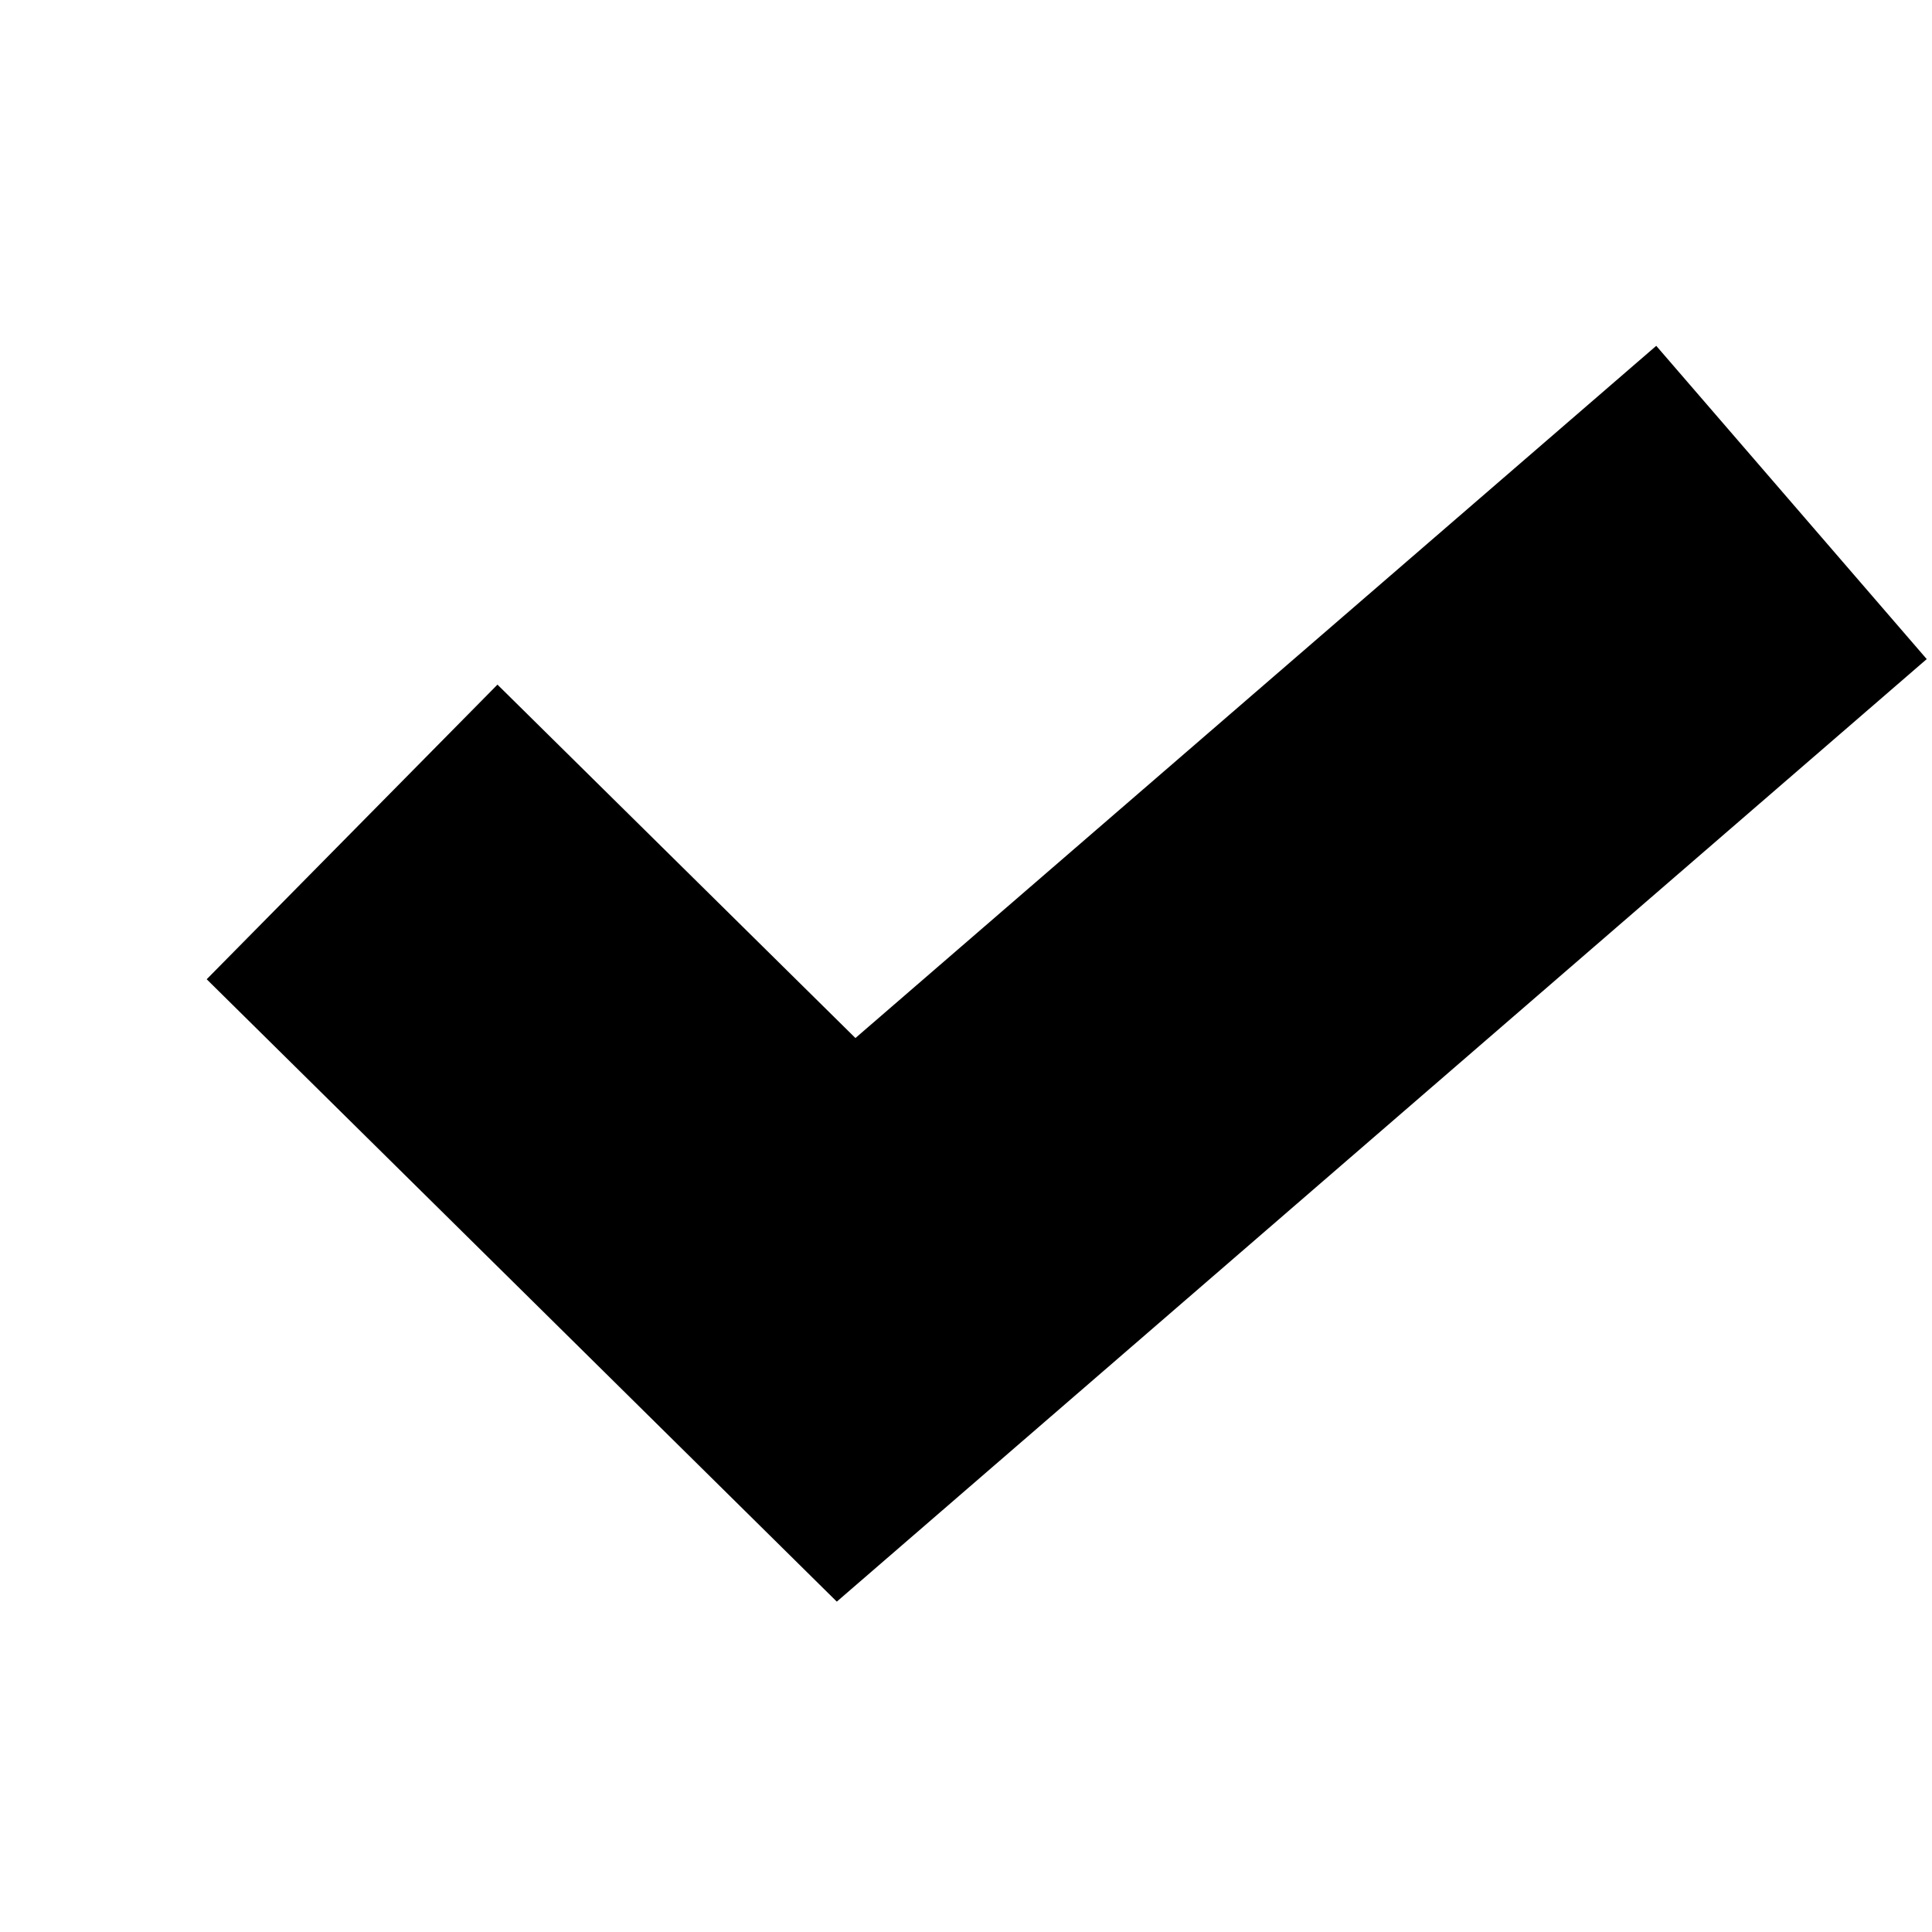
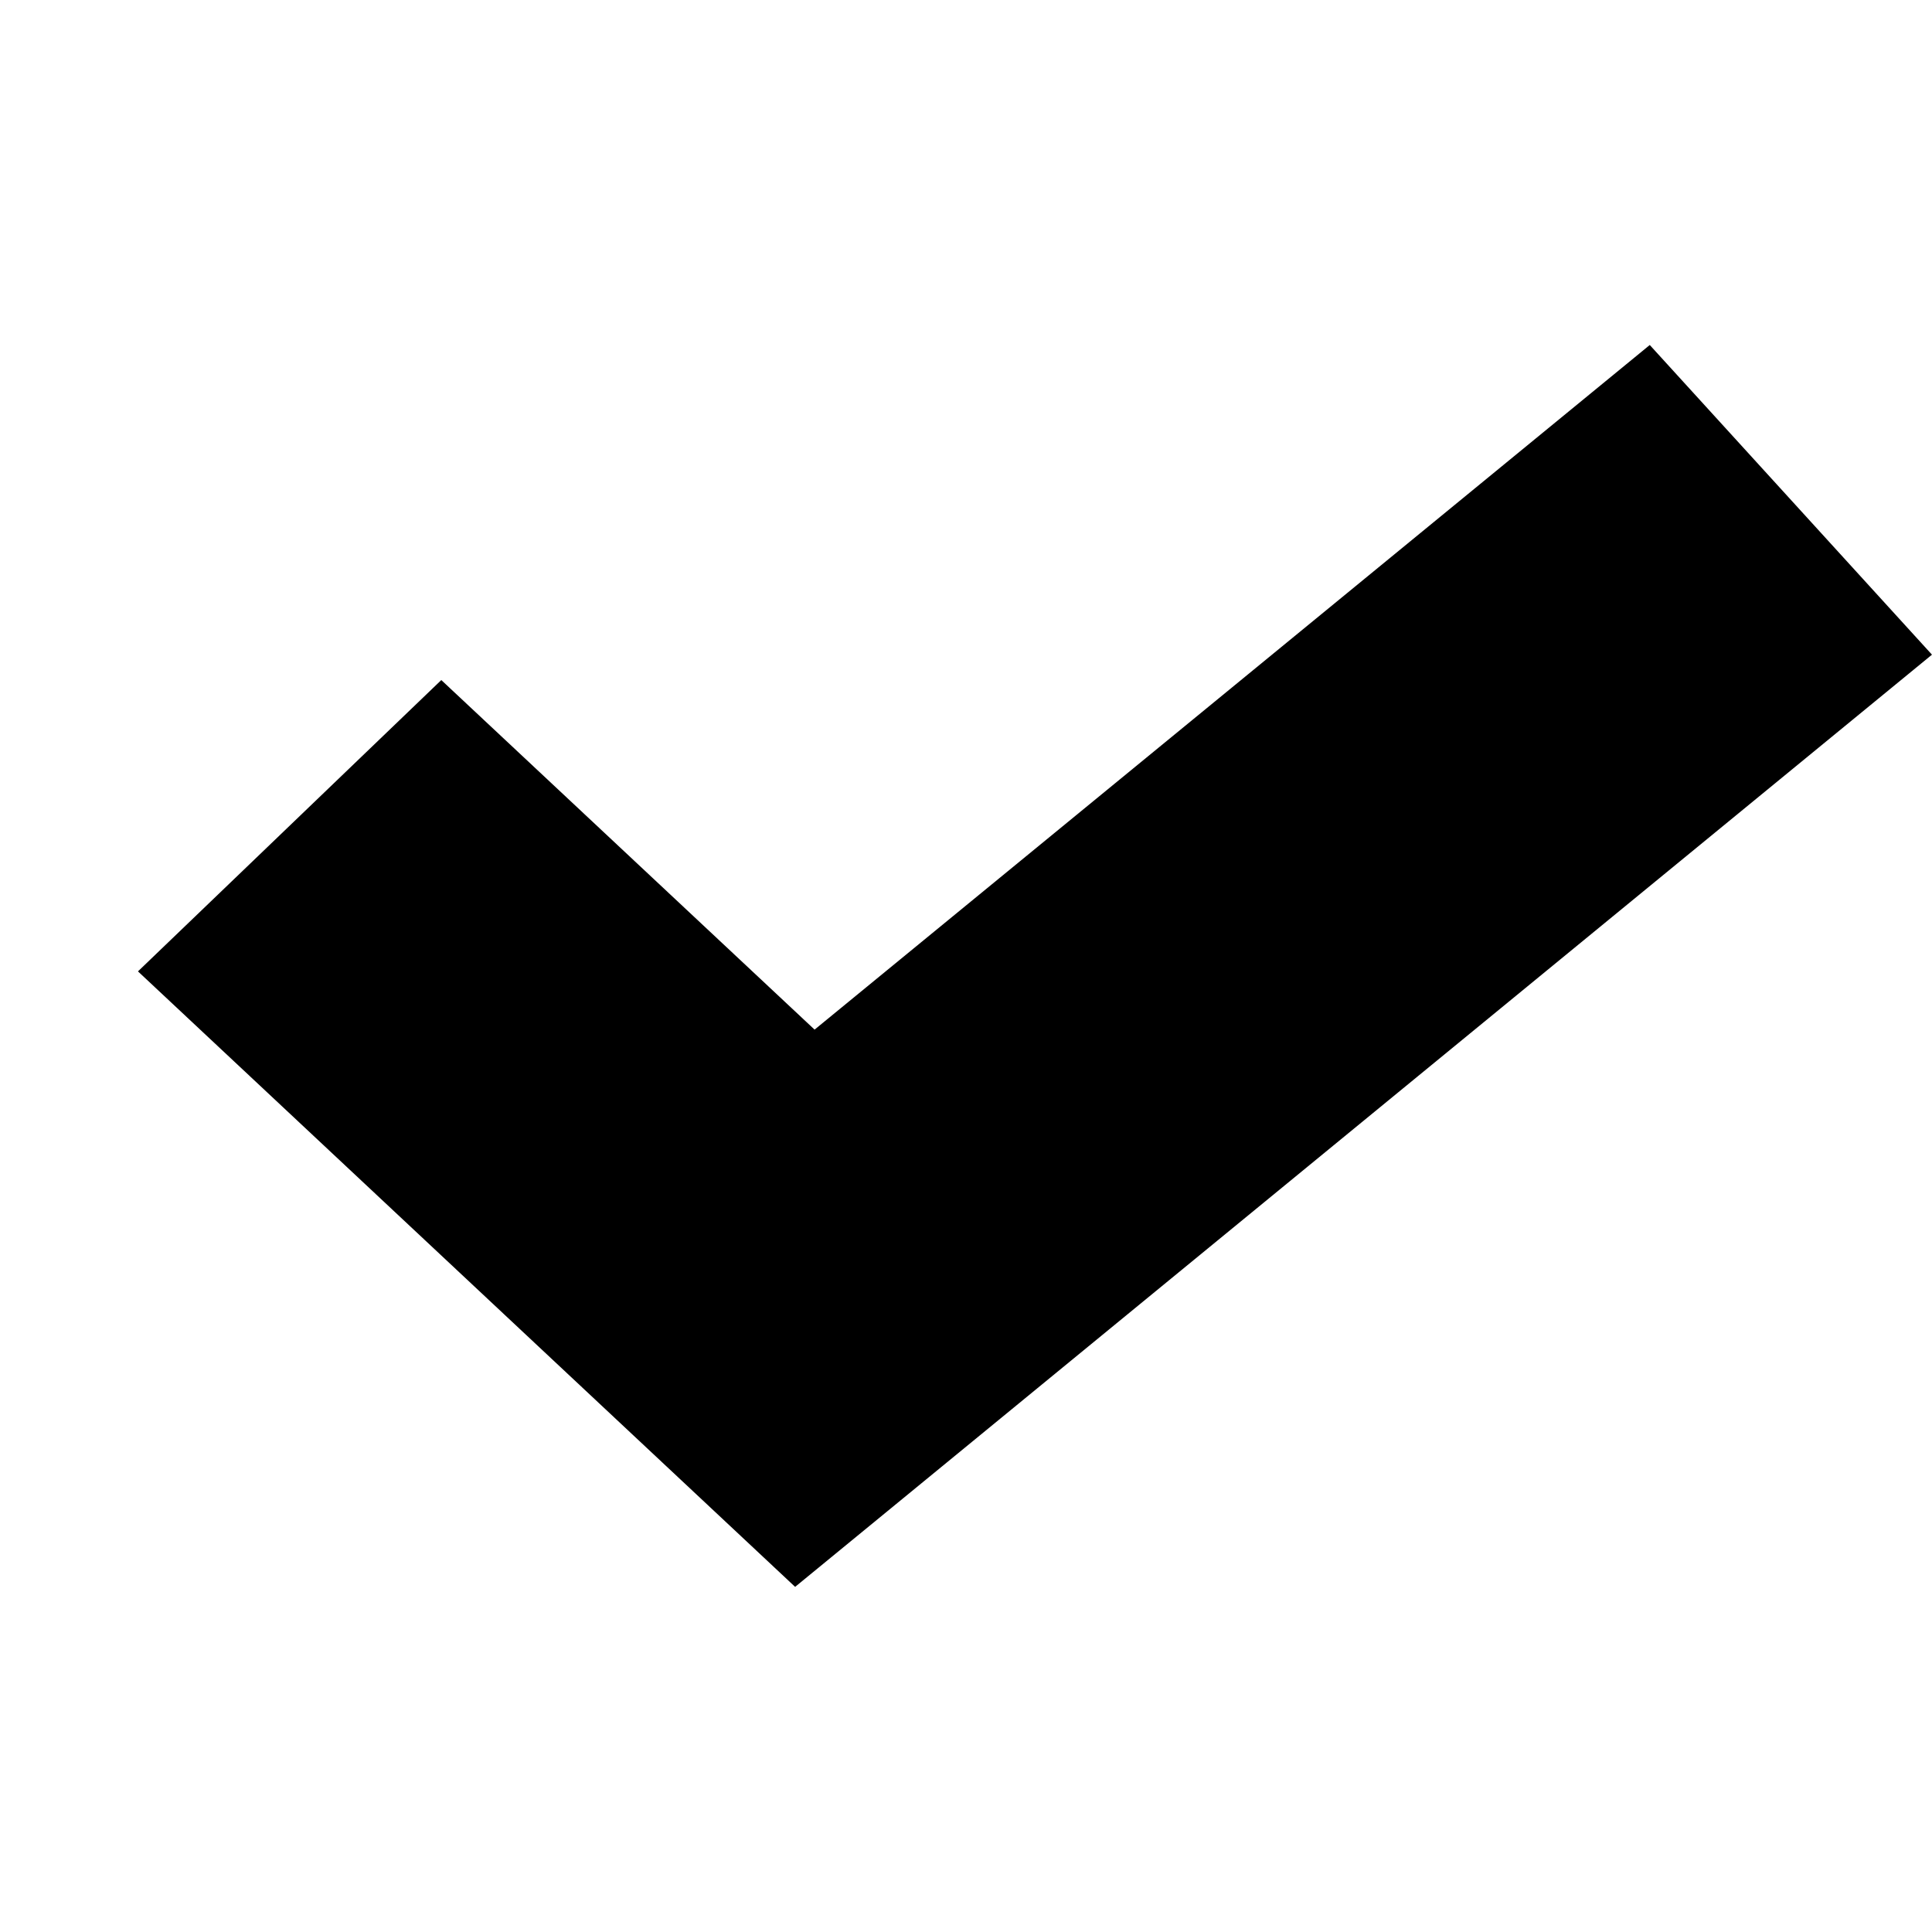
<svg xmlns="http://www.w3.org/2000/svg" height="14" id="svg7384" version="1.1" width="14">
  <defs id="defs7386">
    <linearGradient gradientTransform="matrix(-2.736579,0.2820293,-0.1890831,-0.9998832,239.5401,-879.4556)" id="linearGradient19282">
      <stop id="stop19284" offset="0" style="stop-color:#666666;stop-opacity:1;" />
    </linearGradient>
  </defs>
  <g id="layer9" style="display:inline;opacity:1" transform="translate(-401.0002,-339)">
-     <path style="color:#000000;font-style:normal;font-variant:normal;font-weight:normal;font-stretch:normal;font-size:medium;line-height:normal;font-family:sans-serif;font-variant-ligatures:normal;font-variant-position:normal;font-variant-caps:normal;font-variant-numeric:normal;font-variant-alternates:normal;font-feature-settings:normal;text-indent:0;text-align:start;text-decoration:none;text-decoration-line:none;text-decoration-style:solid;text-decoration-color:#000000;letter-spacing:normal;word-spacing:normal;text-transform:none;writing-mode:lr-tb;direction:ltr;text-orientation:mixed;dominant-baseline:auto;baseline-shift:baseline;text-anchor:start;white-space:normal;shape-padding:0;clip-rule:nonzero;display:inline;overflow:visible;visibility:visible;opacity:1;isolation:auto;mix-blend-mode:normal;color-interpolation:sRGB;color-interpolation-filters:linearRGB;solid-color:#000000;solid-opacity:1;vector-effect:none;fill:#000000;fill-opacity:1;fill-rule:nonzero;stroke:none;stroke-width:3;stroke-linecap:butt;stroke-linejoin:miter;stroke-miterlimit:4;stroke-dasharray:none;stroke-dashoffset:0;stroke-opacity:1;marker:none;color-rendering:auto;image-rendering:auto;shape-rendering:auto;text-rendering:auto;enable-background:accumulate" d="m 413.002,341.506 -5.803,5.016 -2.594,-2.561 -2.107,2.135 4.566,4.51 7.898,-6.83 z" id="path3304" />
+     <path style="color:#000000;font-style:normal;font-variant:normal;font-weight:normal;font-stretch:normal;font-size:medium;line-height:normal;font-family:sans-serif;font-variant-ligatures:normal;font-variant-position:normal;font-variant-caps:normal;font-variant-numeric:normal;font-variant-alternates:normal;font-feature-settings:normal;text-indent:0;text-align:start;text-decoration:none;text-decoration-line:none;text-decoration-style:solid;text-decoration-color:#000000;letter-spacing:normal;word-spacing:normal;text-transform:none;writing-mode:lr-tb;direction:ltr;text-orientation:mixed;dominant-baseline:auto;baseline-shift:baseline;text-anchor:start;white-space:normal;shape-padding:0;clip-rule:nonzero;display:inline;overflow:visible;visibility:visible;opacity:1;isolation:auto;mix-blend-mode:normal;color-interpolation:sRGB;color-interpolation-filters:linearRGB;solid-color:#000000;solid-opacity:1;vector-effect:none;fill:#000000;fill-opacity:1;fill-rule:nonzero;stroke:none;stroke-width:3.047;stroke-linecap:butt;stroke-linejoin:miter;stroke-miterlimit:4;stroke-dasharray:none;stroke-dashoffset:0;stroke-opacity:1;marker:none;color-rendering:auto;image-rendering:auto;shape-rendering:auto;text-rendering:auto;enable-background:accumulate" d="m 412.955,341.5 -6.052,4.961 -2.705,-2.533 -2.198,2.111 4.762,4.46 8.238,-6.755 z" id="path3304" />
  </g>
  <g id="layer10" style="display:inline" transform="translate(-401.0002,-339)" />
  <g id="layer11" transform="translate(-401.0002,-339)" />
  <g id="layer13" style="display:inline" transform="translate(-401.0002,-339)" />
  <g id="layer14" transform="translate(-401.0002,-339)" />
  <g id="layer15" style="display:inline" transform="translate(-401.0002,-339)" />
  <g id="g71291" style="display:inline" transform="translate(-401.0002,-339)" />
  <g id="g4953" style="display:inline" transform="translate(-401.0002,-339)" />
  <g id="layer12" style="display:inline" transform="translate(-401.0002,-339)" />
</svg>
